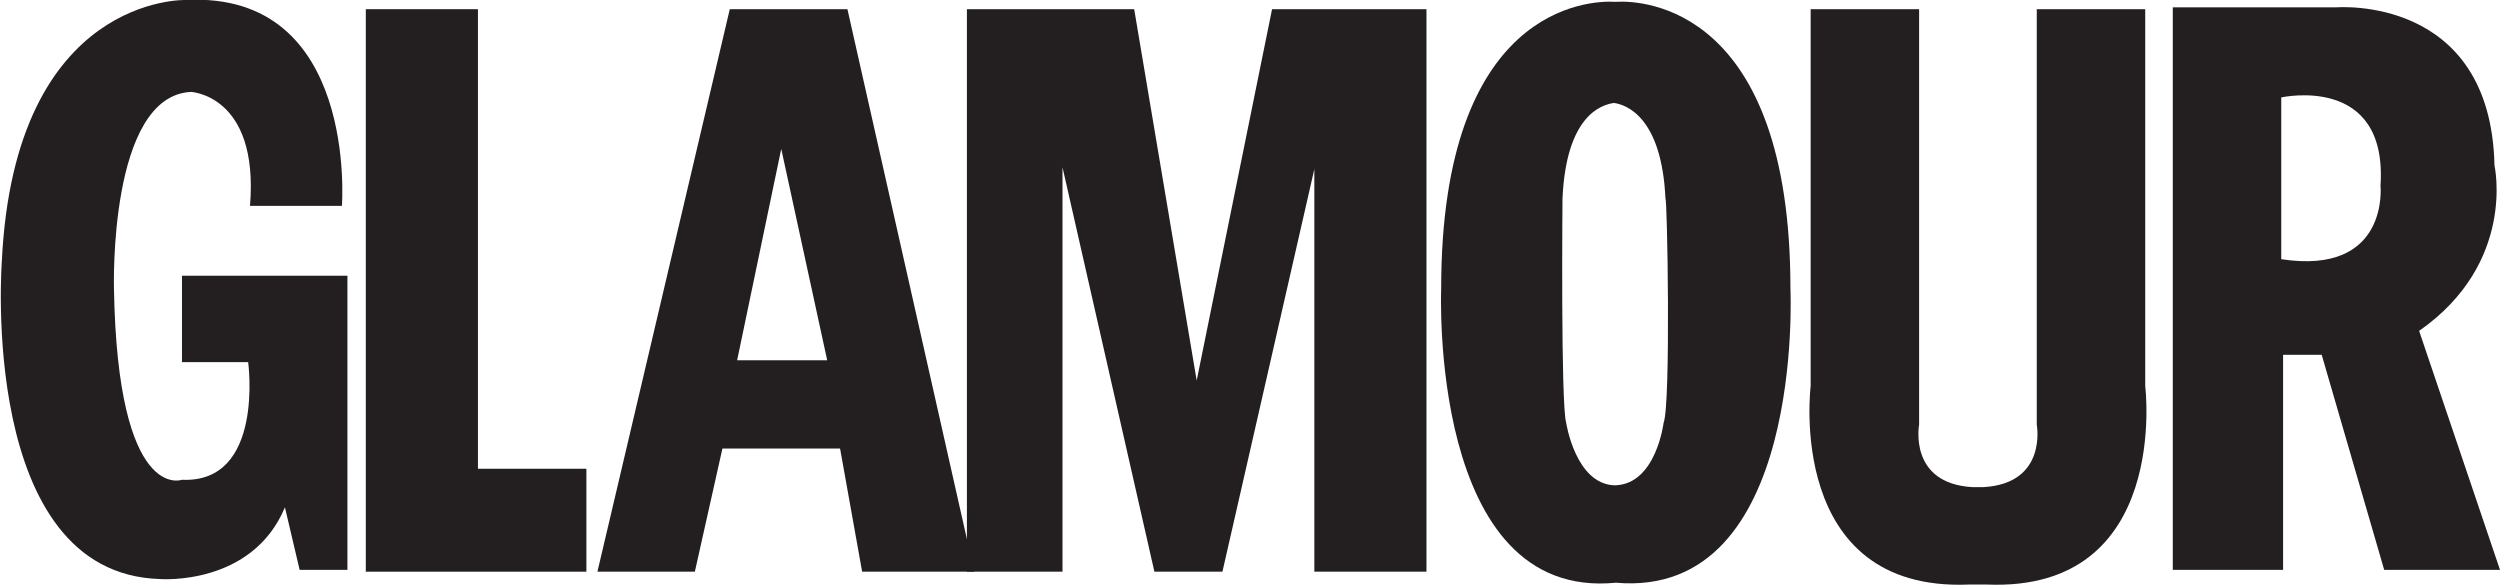
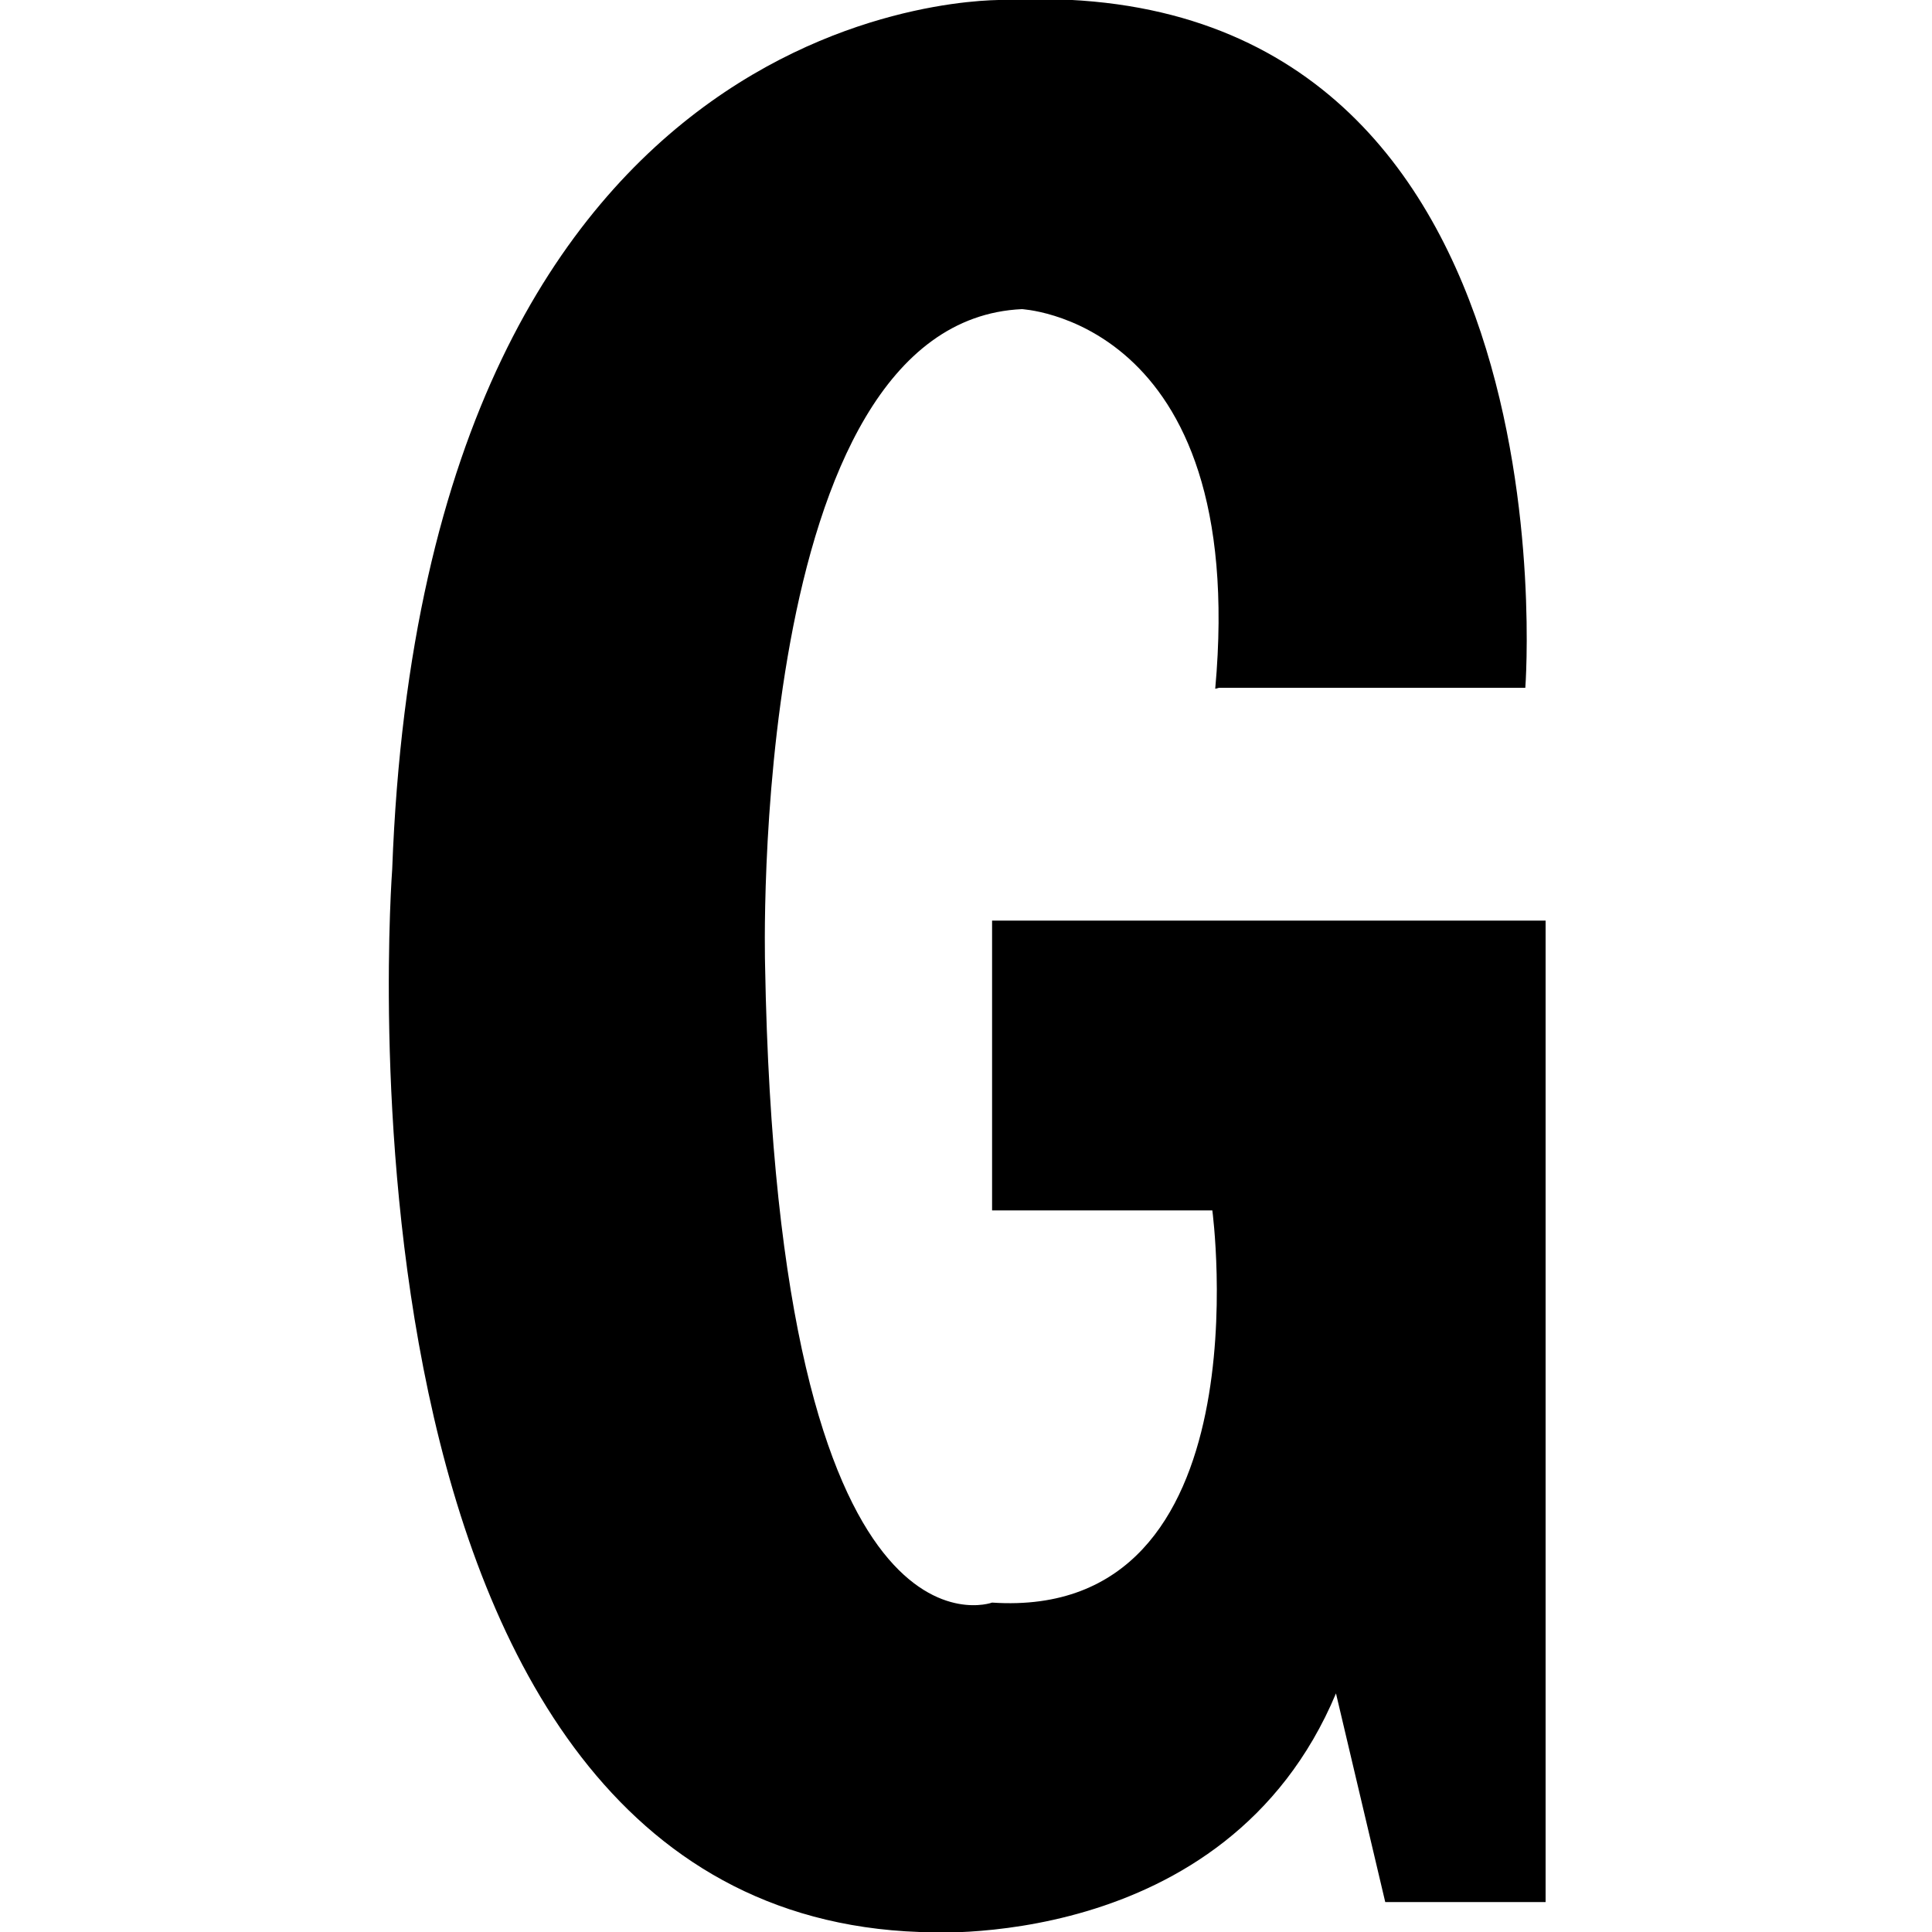
- <svg xmlns="http://www.w3.org/2000/svg" viewBox="0 0 136 31.8">
-   <path class="brand-logo-svg__r brand-logo-svg__lamour" d="M124.1 14.1V5.3s5.8-1.3 5.4 4.8c0 0 .5 4.9-5.4 4m7.5 3.9c5.3-3.7 4.1-9 4.1-9-.2-9.3-8.6-8.6-8.6-8.6h-8.9V31h6V19.3h2.1l3.4 11.7h6.3l-4.4-13z" fill="#231f20" />
-   <path class="brand-logo-svg__u brand-logo-svg__lamour" d="M107.9 26.5c3.5-.2 2.9-3.4 2.9-3.4V.5h-.1 6V21s1.4 11.2-8.6 10.8h-1c-10 .4-8.6-10.8-8.6-10.8V.5h6-.1v22.6s-.6 3.2 2.9 3.4h.6z" fill="#231f20" />
-   <path class="brand-logo-svg__o brand-logo-svg__lamour" d="M90.5 23s-.4 3.3-2.6 3.4h-.1c-2.1-.1-2.6-3.4-2.6-3.4-.3-1-.2-12.2-.2-12.2.2-4.5 2.1-5.1 2.8-5.2h-.3.6-.3c.7.1 2.6.8 2.8 5.2.1-.1.3 11.2-.1 12.2m6.9-7.3C97.4.4 89.4 0 87.9.1c-1.5-.1-9.5.3-9.5 15.6 0 0-.7 17 9.5 16 10.3.9 9.5-16 9.5-16" fill="#231f20" />
-   <path class="brand-logo-svg__m brand-logo-svg__lamour" d="M69.2.5l-4.1 20.2L61.7.5h-9.1v30.6h5.2v-22l5 22h3.7l5-21.9v21.9h6.1V.5z" fill="#231f20" />
-   <path class="brand-logo-svg__a brand-logo-svg__lamour" d="M42.5 8.1L45 19.6h-4.9l2.4-11.5zM39.7.5l-7.2 30.6h5.3l1.5-6.7h6.4l1.2 6.7H53L46.1.5h-6.4z" fill="#231f20" />
-   <path class="brand-logo-svg__l brand-logo-svg__lamour" d="M19.9.5v30.6h12v-5.6H26V.5z" fill="#231f20" />
-   <path class="brand-logo-svg__g" d="M13.6 11.2h5S19.5-.5 10.1 0c0 0-9.3-.3-10 14.2 0 0-1.3 17 8.6 17.3 0 0 5 .4 6.8-3.9l.8 3.4h2.6V15h-9v4.7h3.6s.9 6.6-3.6 6.4c0 0-3.5 1.3-3.7-10.4 0 0-.3-10.5 4.2-10.7-.1 0 3.7.1 3.2 6.2" fill="#231f20" />
+ <svg viewBox="0 0 20 20">
+   <path class="cls-1" d="M12.62 7.12h3.17S16.36-.31 10.4 0c0 0-6-.19-6.34 9 0 0-.82 10.78 5.46 11 0 0 3.17.25 4.31-2.47l.51 2.16H16V9.53h-5.73v3h2.28s.57 4.25-2.28 4.06c0 0-2.22.82-2.35-6.6 0 0-.19-6.66 2.66-6.79-.06 0 2.35.06 2 3.93" />
</svg>
